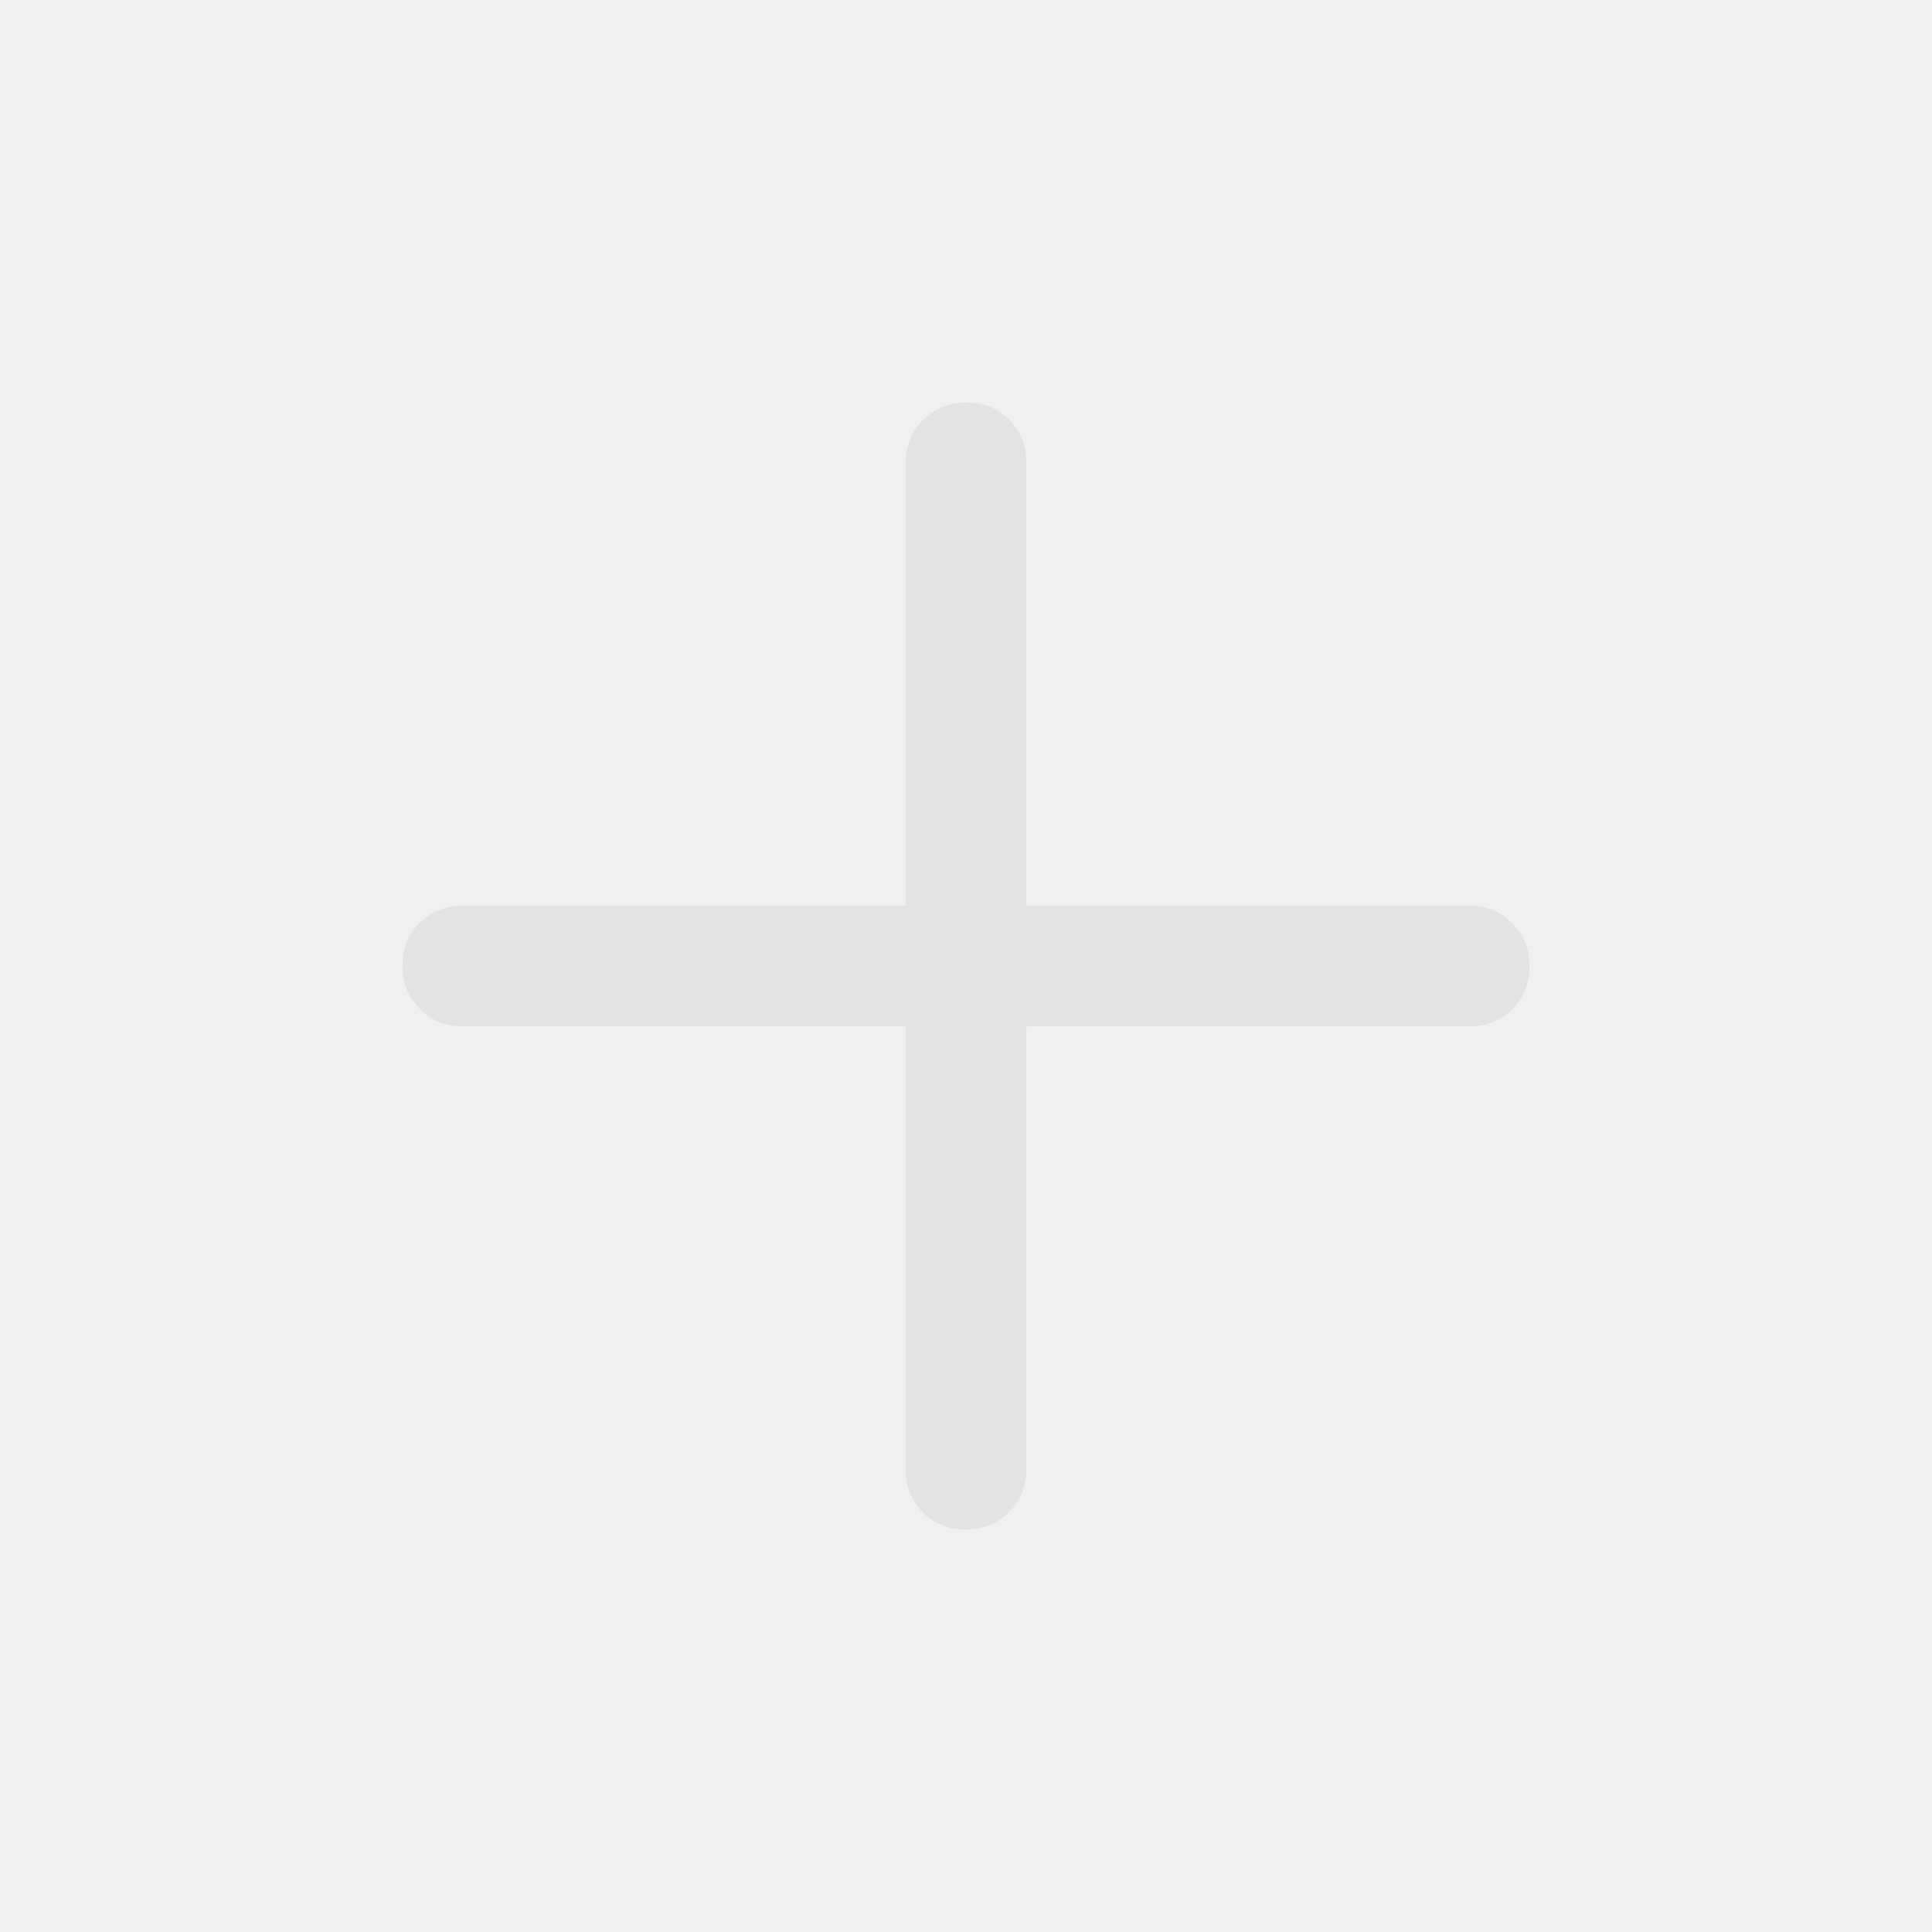
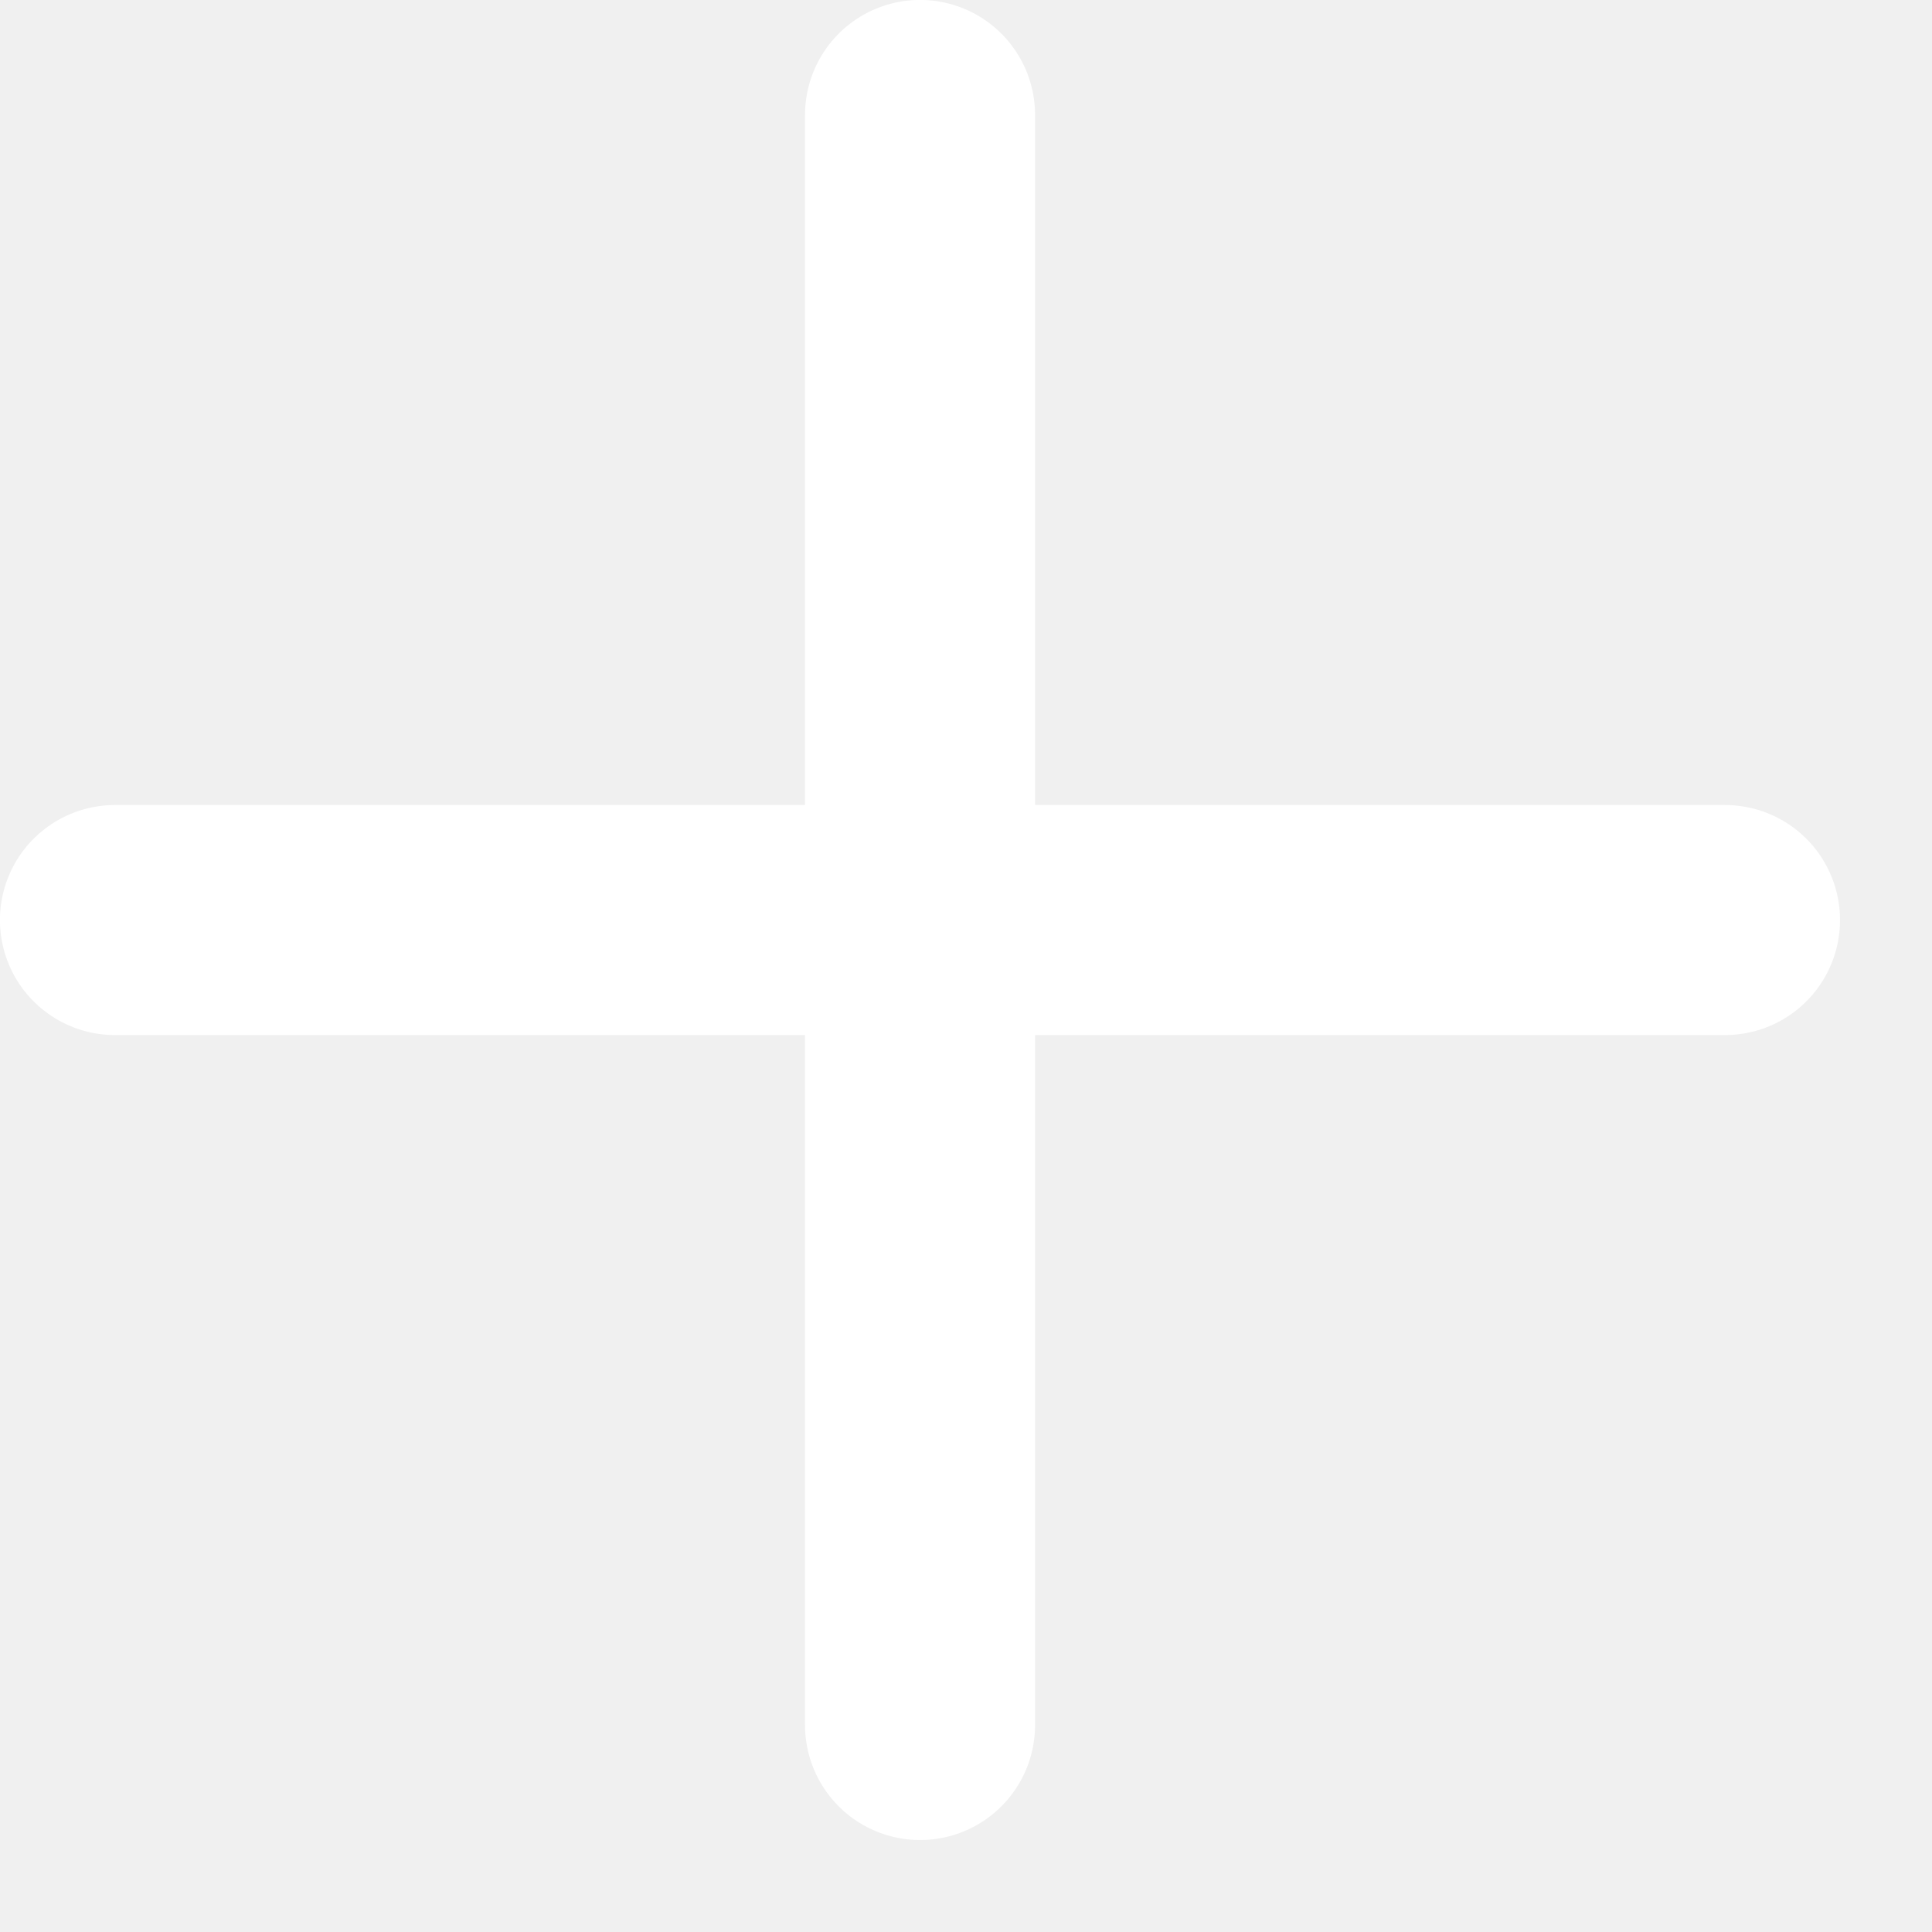
- <svg xmlns="http://www.w3.org/2000/svg" height="24px" viewBox="0 -960 960 960" width="24px" fill="#e3e3e3">
-   <path d="M450-450H230q-12.75 0-21.37-8.68-8.63-8.67-8.63-21.5 0-12.82 8.63-21.32 8.62-8.5 21.37-8.5h220v-220q0-12.75 8.68-21.38 8.67-8.62 21.5-8.62 12.82 0 21.32 8.62 8.5 8.63 8.5 21.38v220h220q12.75 0 21.38 8.68 8.62 8.67 8.62 21.5 0 12.82-8.62 21.32-8.63 8.5-21.38 8.5H510v220q0 12.75-8.68 21.37-8.67 8.63-21.5 8.63-12.82 0-21.32-8.63-8.5-8.62-8.5-21.37v-220Z" />
+ <svg xmlns="http://www.w3.org/2000/svg" width="14" height="14" viewBox="0 0 14 14" fill="none">
+   <path d="M6.667 0.833V12.5M0.833 6.667H12.5" stroke="white" stroke-width="1.667" stroke-linecap="round" stroke-linejoin="round" />
</svg>
